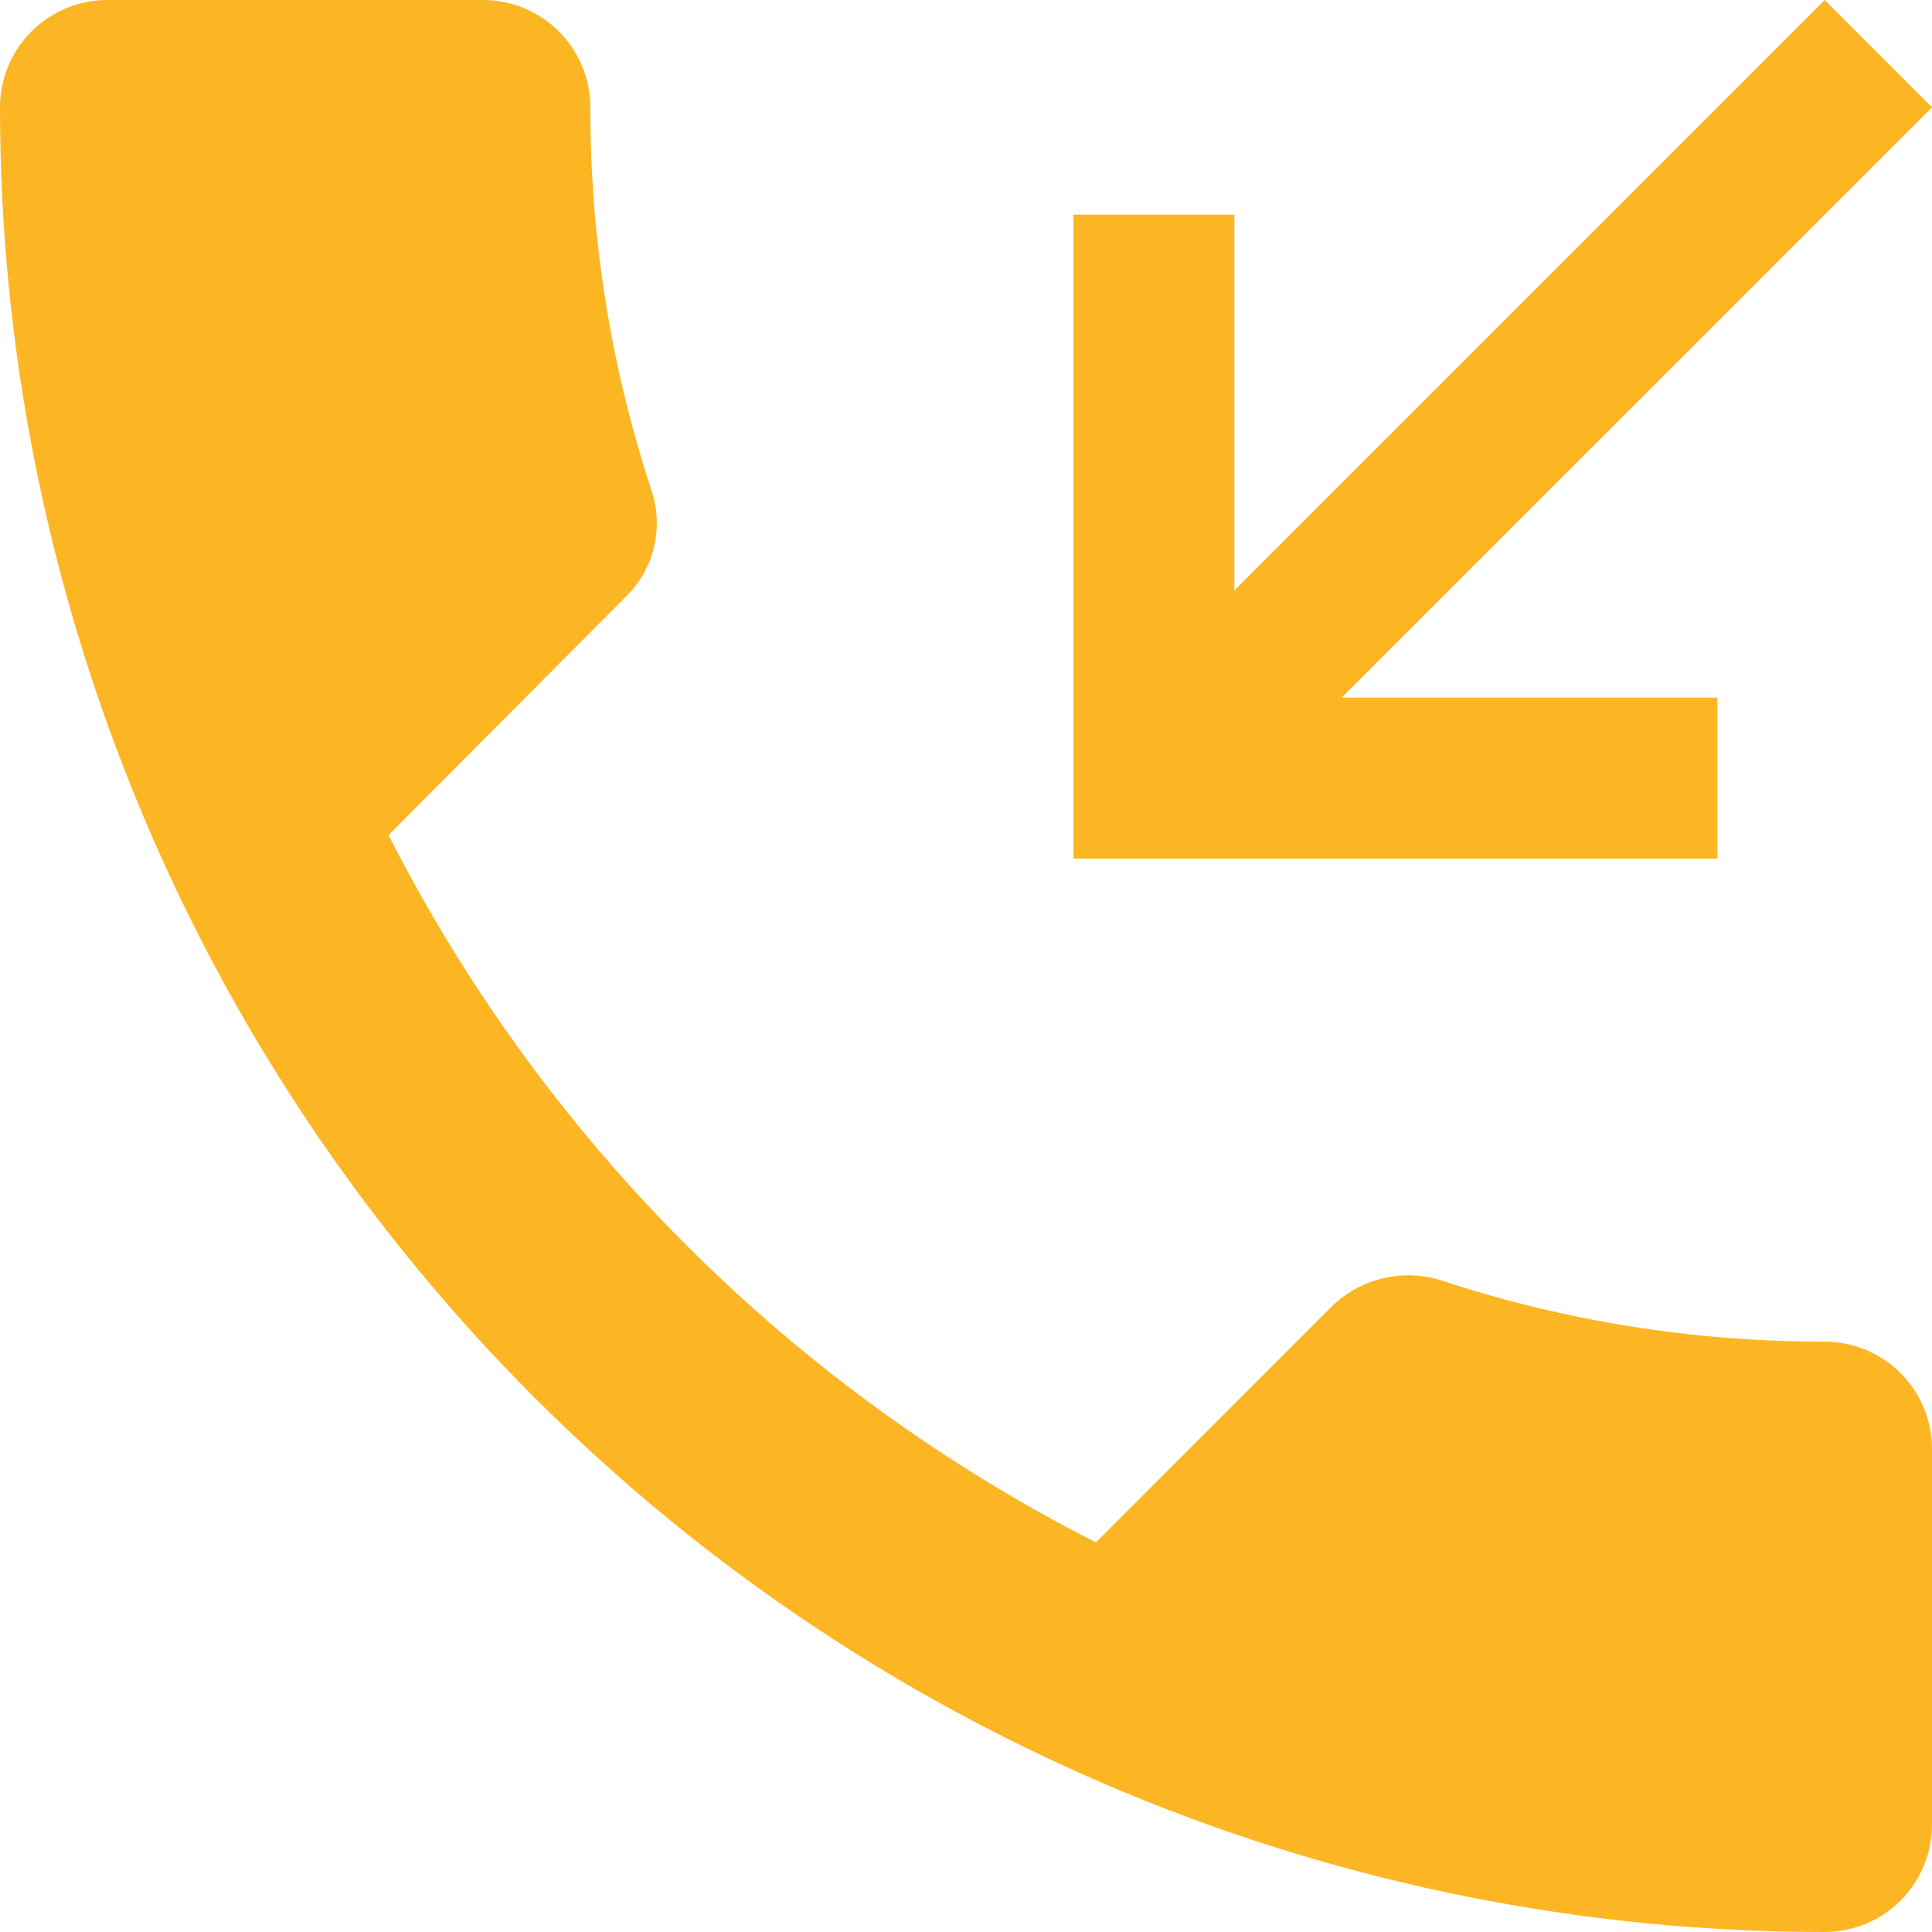
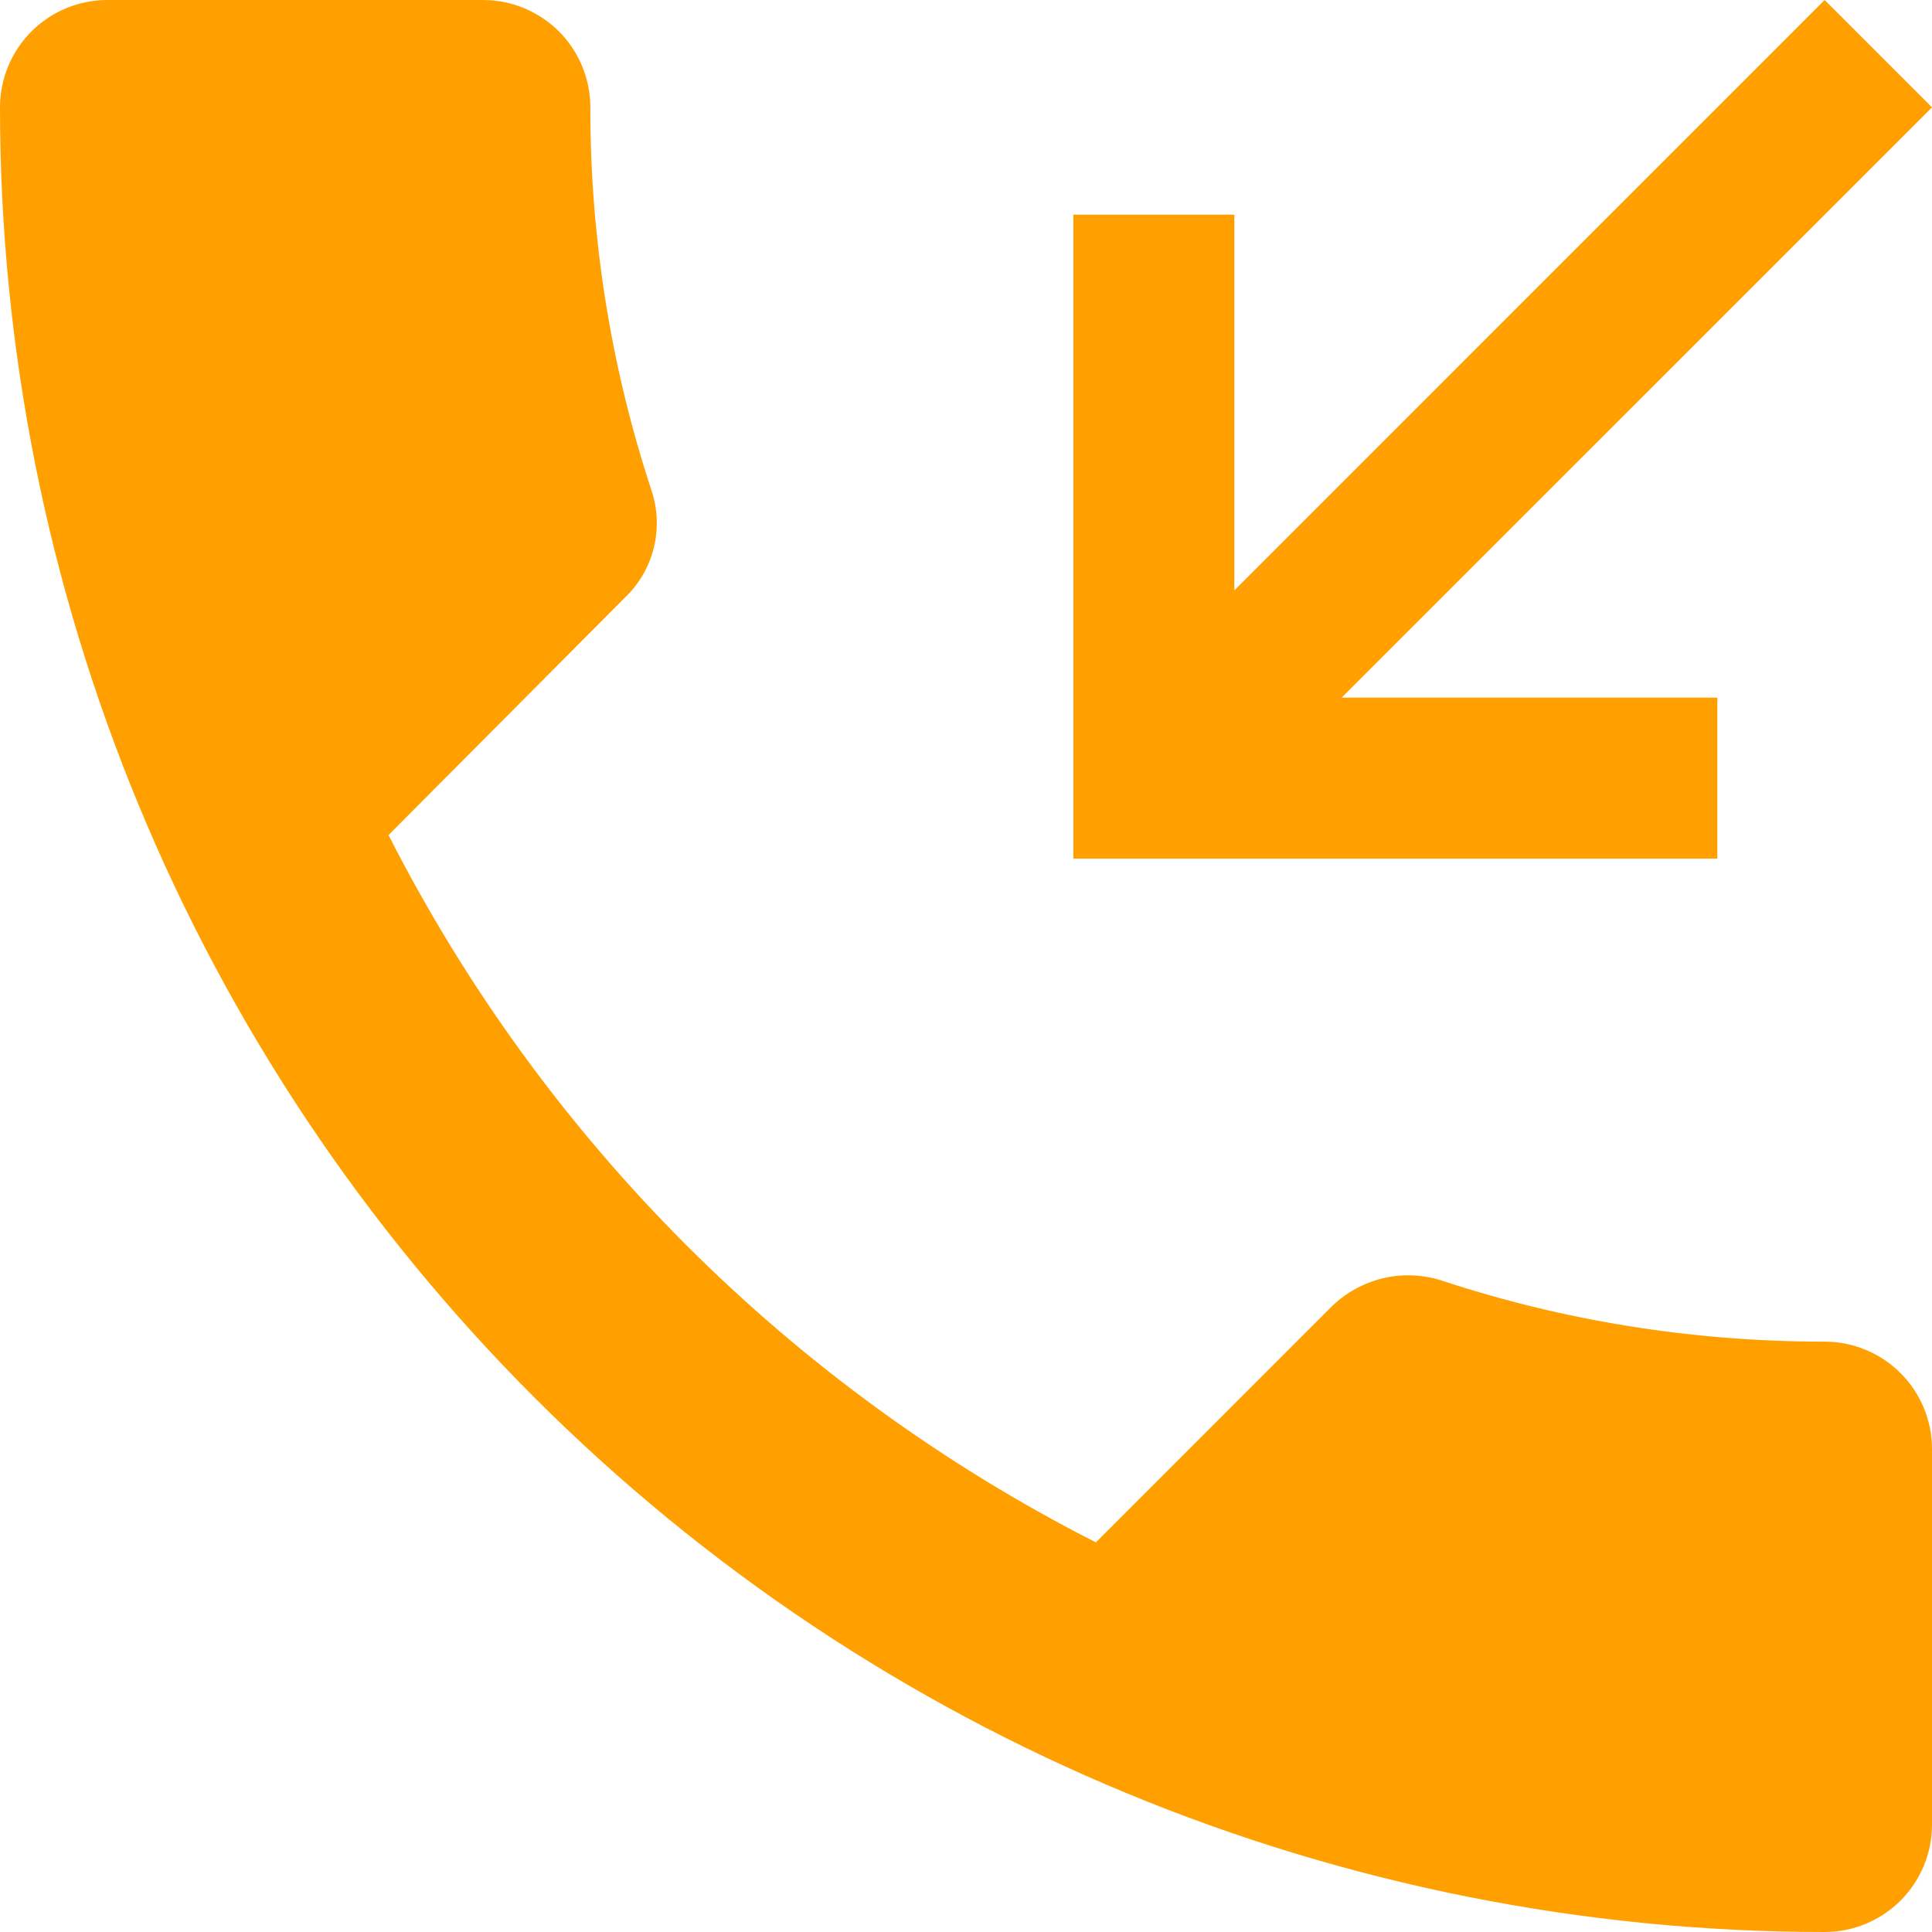
<svg xmlns="http://www.w3.org/2000/svg" width="30" height="30" viewBox="0 0 30 30" fill="none">
-   <path d="M1.667 0C1.225 0 0.801 0.176 0.488 0.488C0.176 0.801 0 1.225 0 1.667C0 9.181 2.985 16.388 8.299 21.701C13.612 27.015 20.819 30 28.333 30C28.775 30 29.199 29.824 29.512 29.512C29.824 29.199 30 28.775 30 28.333V22.5C30 22.058 29.824 21.634 29.512 21.322C29.199 21.009 28.775 20.833 28.333 20.833C26.25 20.833 24.25 20.5 22.383 19.883C22.09 19.79 21.777 19.778 21.478 19.848C21.179 19.919 20.904 20.069 20.683 20.283L17.017 23.95C12.285 21.544 8.44 17.698 6.033 12.967L9.7 9.283C9.921 9.074 10.077 8.806 10.151 8.511C10.225 8.215 10.213 7.905 10.117 7.617C9.484 5.697 9.164 3.688 9.167 1.667C9.167 1.225 8.991 0.801 8.679 0.488C8.366 0.176 7.942 0 7.5 0H1.667ZM26.667 13.333V10.833H20.833L30 1.667L28.333 0L19.167 9.167V3.333H16.667V13.333H26.667Z" fill="#FDB623" />
+   <path d="M1.667 0C1.225 0 0.801 0.176 0.488 0.488C0.176 0.801 0 1.225 0 1.667C0 9.181 2.985 16.388 8.299 21.701C13.612 27.015 20.819 30 28.333 30C28.775 30 29.199 29.824 29.512 29.512C29.824 29.199 30 28.775 30 28.333V22.5C30 22.058 29.824 21.634 29.512 21.322C29.199 21.009 28.775 20.833 28.333 20.833C26.25 20.833 24.25 20.5 22.383 19.883C22.09 19.79 21.777 19.778 21.478 19.848C21.179 19.919 20.904 20.069 20.683 20.283L17.017 23.95C12.285 21.544 8.44 17.698 6.033 12.967L9.7 9.283C9.921 9.074 10.077 8.806 10.151 8.511C10.225 8.215 10.213 7.905 10.117 7.617C9.484 5.697 9.164 3.688 9.167 1.667C9.167 1.225 8.991 0.801 8.679 0.488C8.366 0.176 7.942 0 7.5 0H1.667ZM26.667 13.333V10.833H20.833L30 1.667L28.333 0L19.167 9.167V3.333H16.667V13.333H26.667Z" fill="#FFA000" />
</svg>
